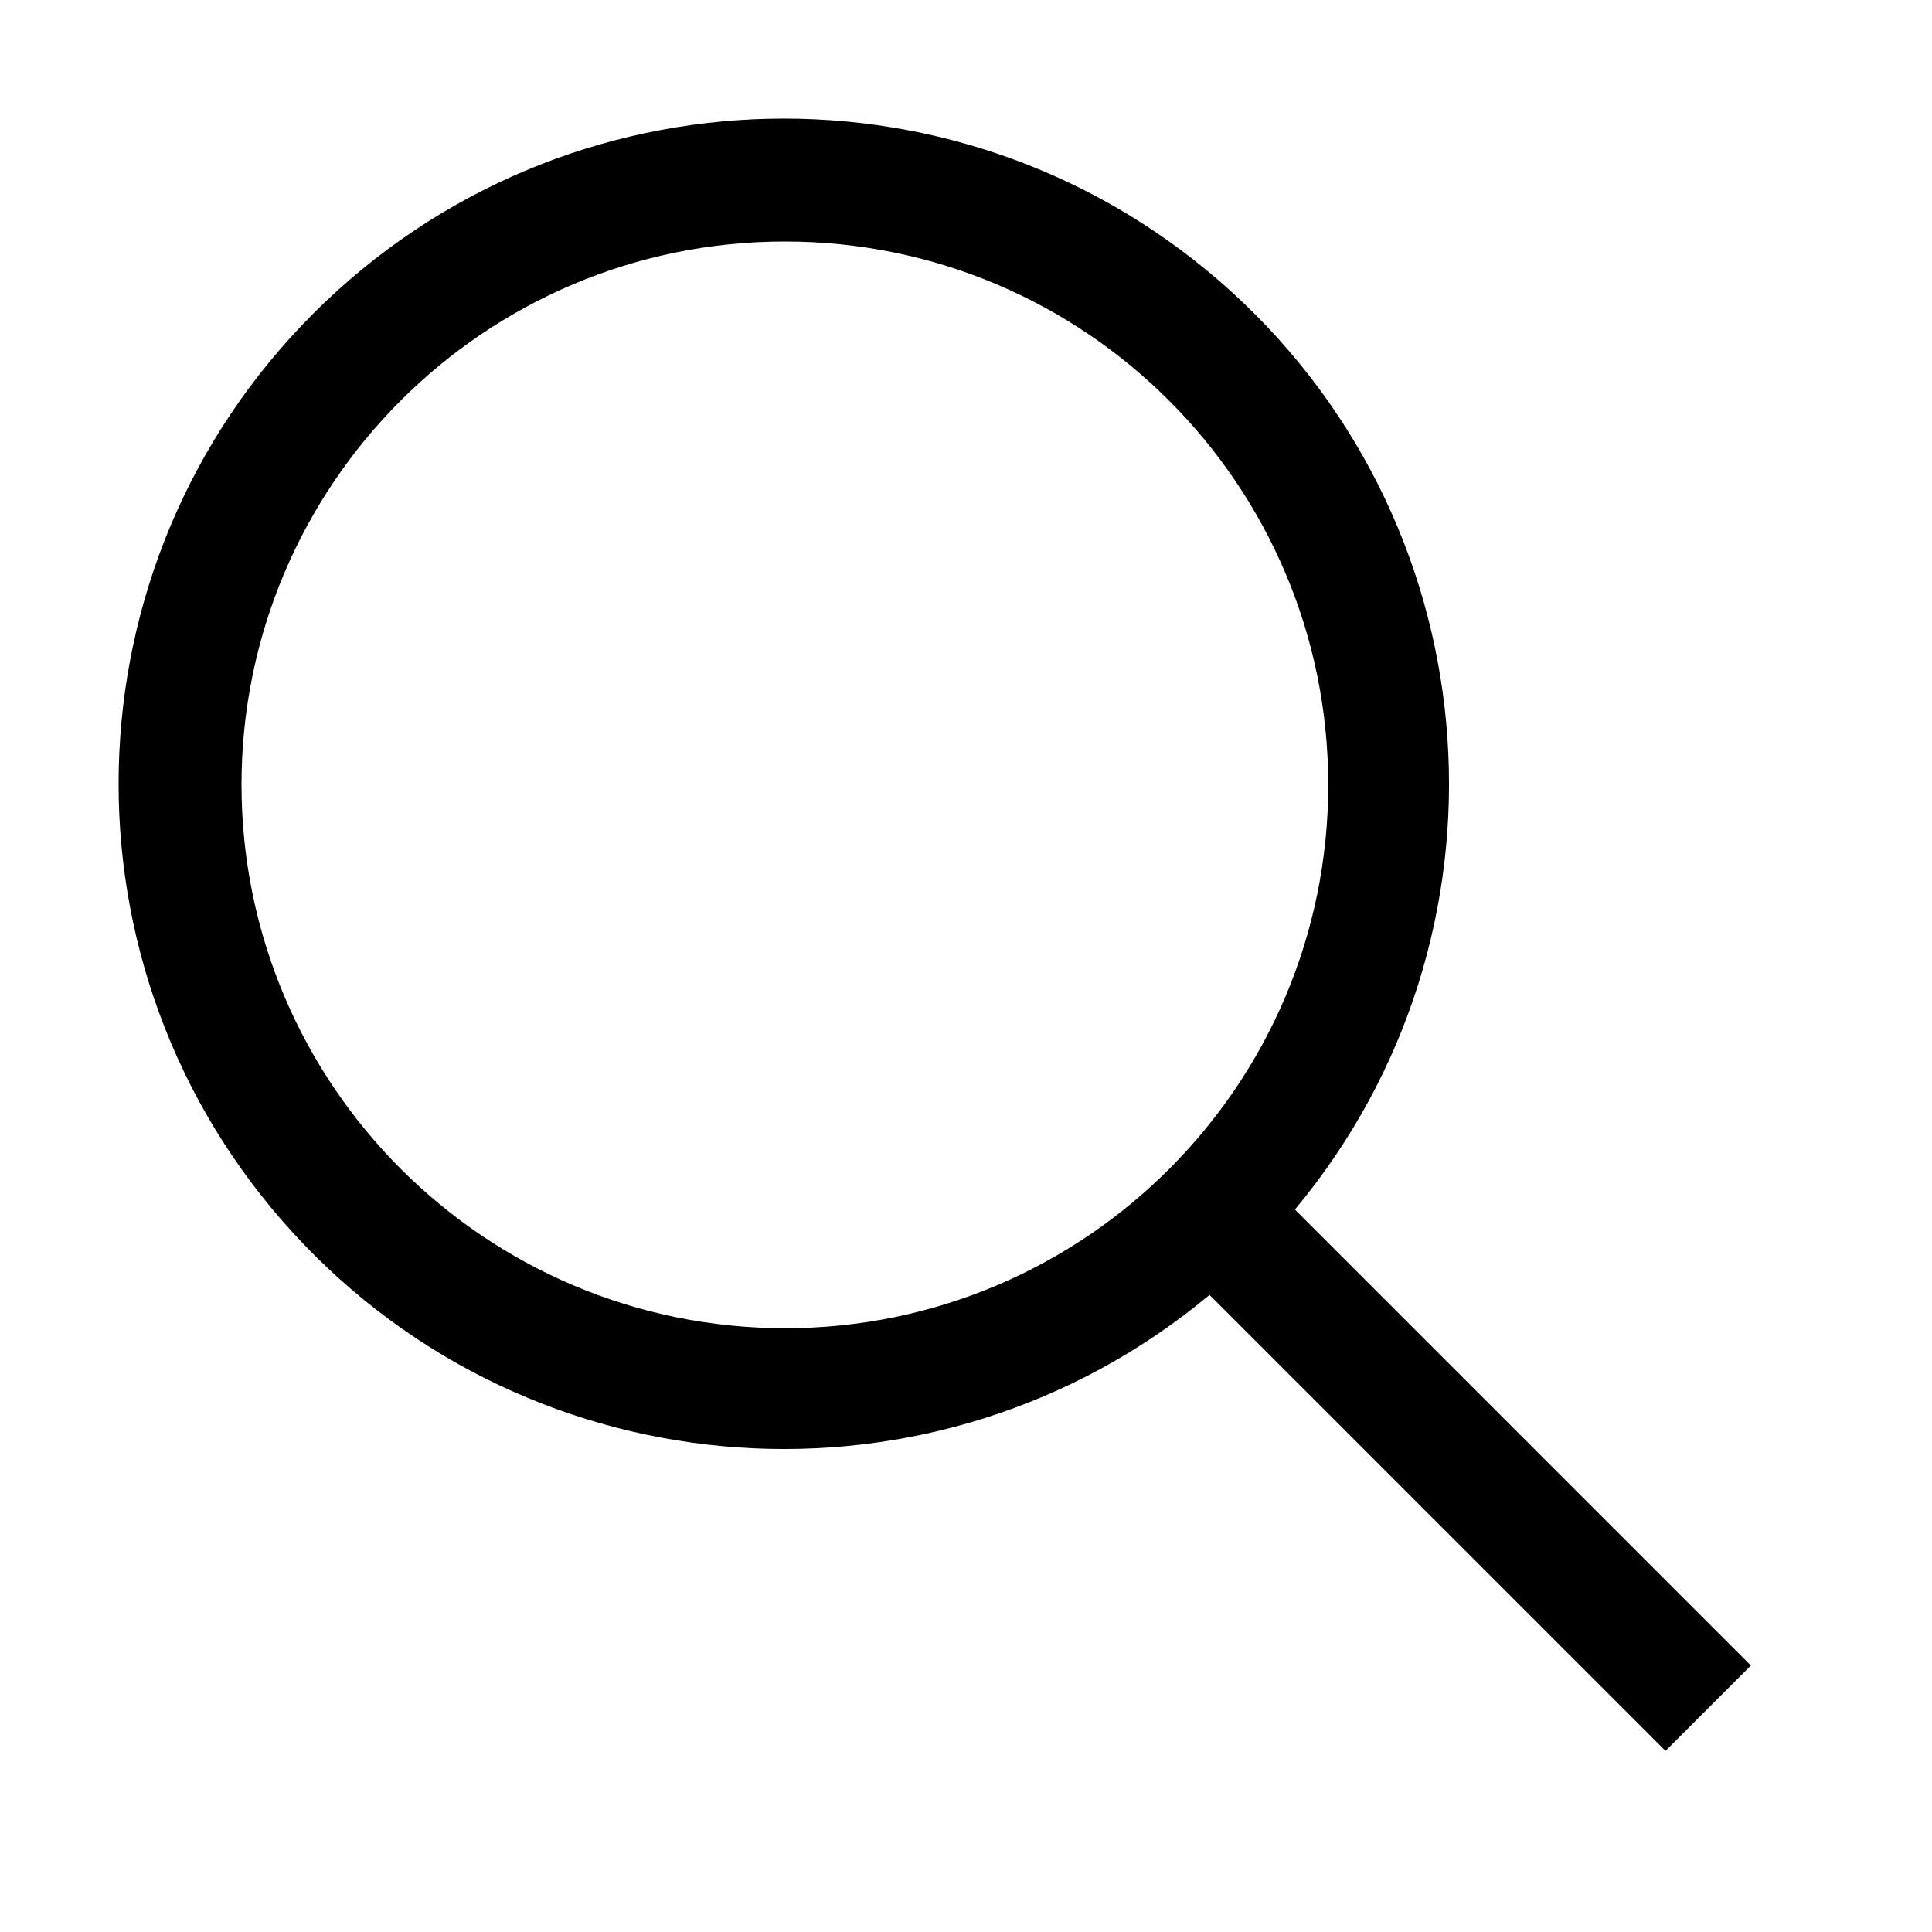
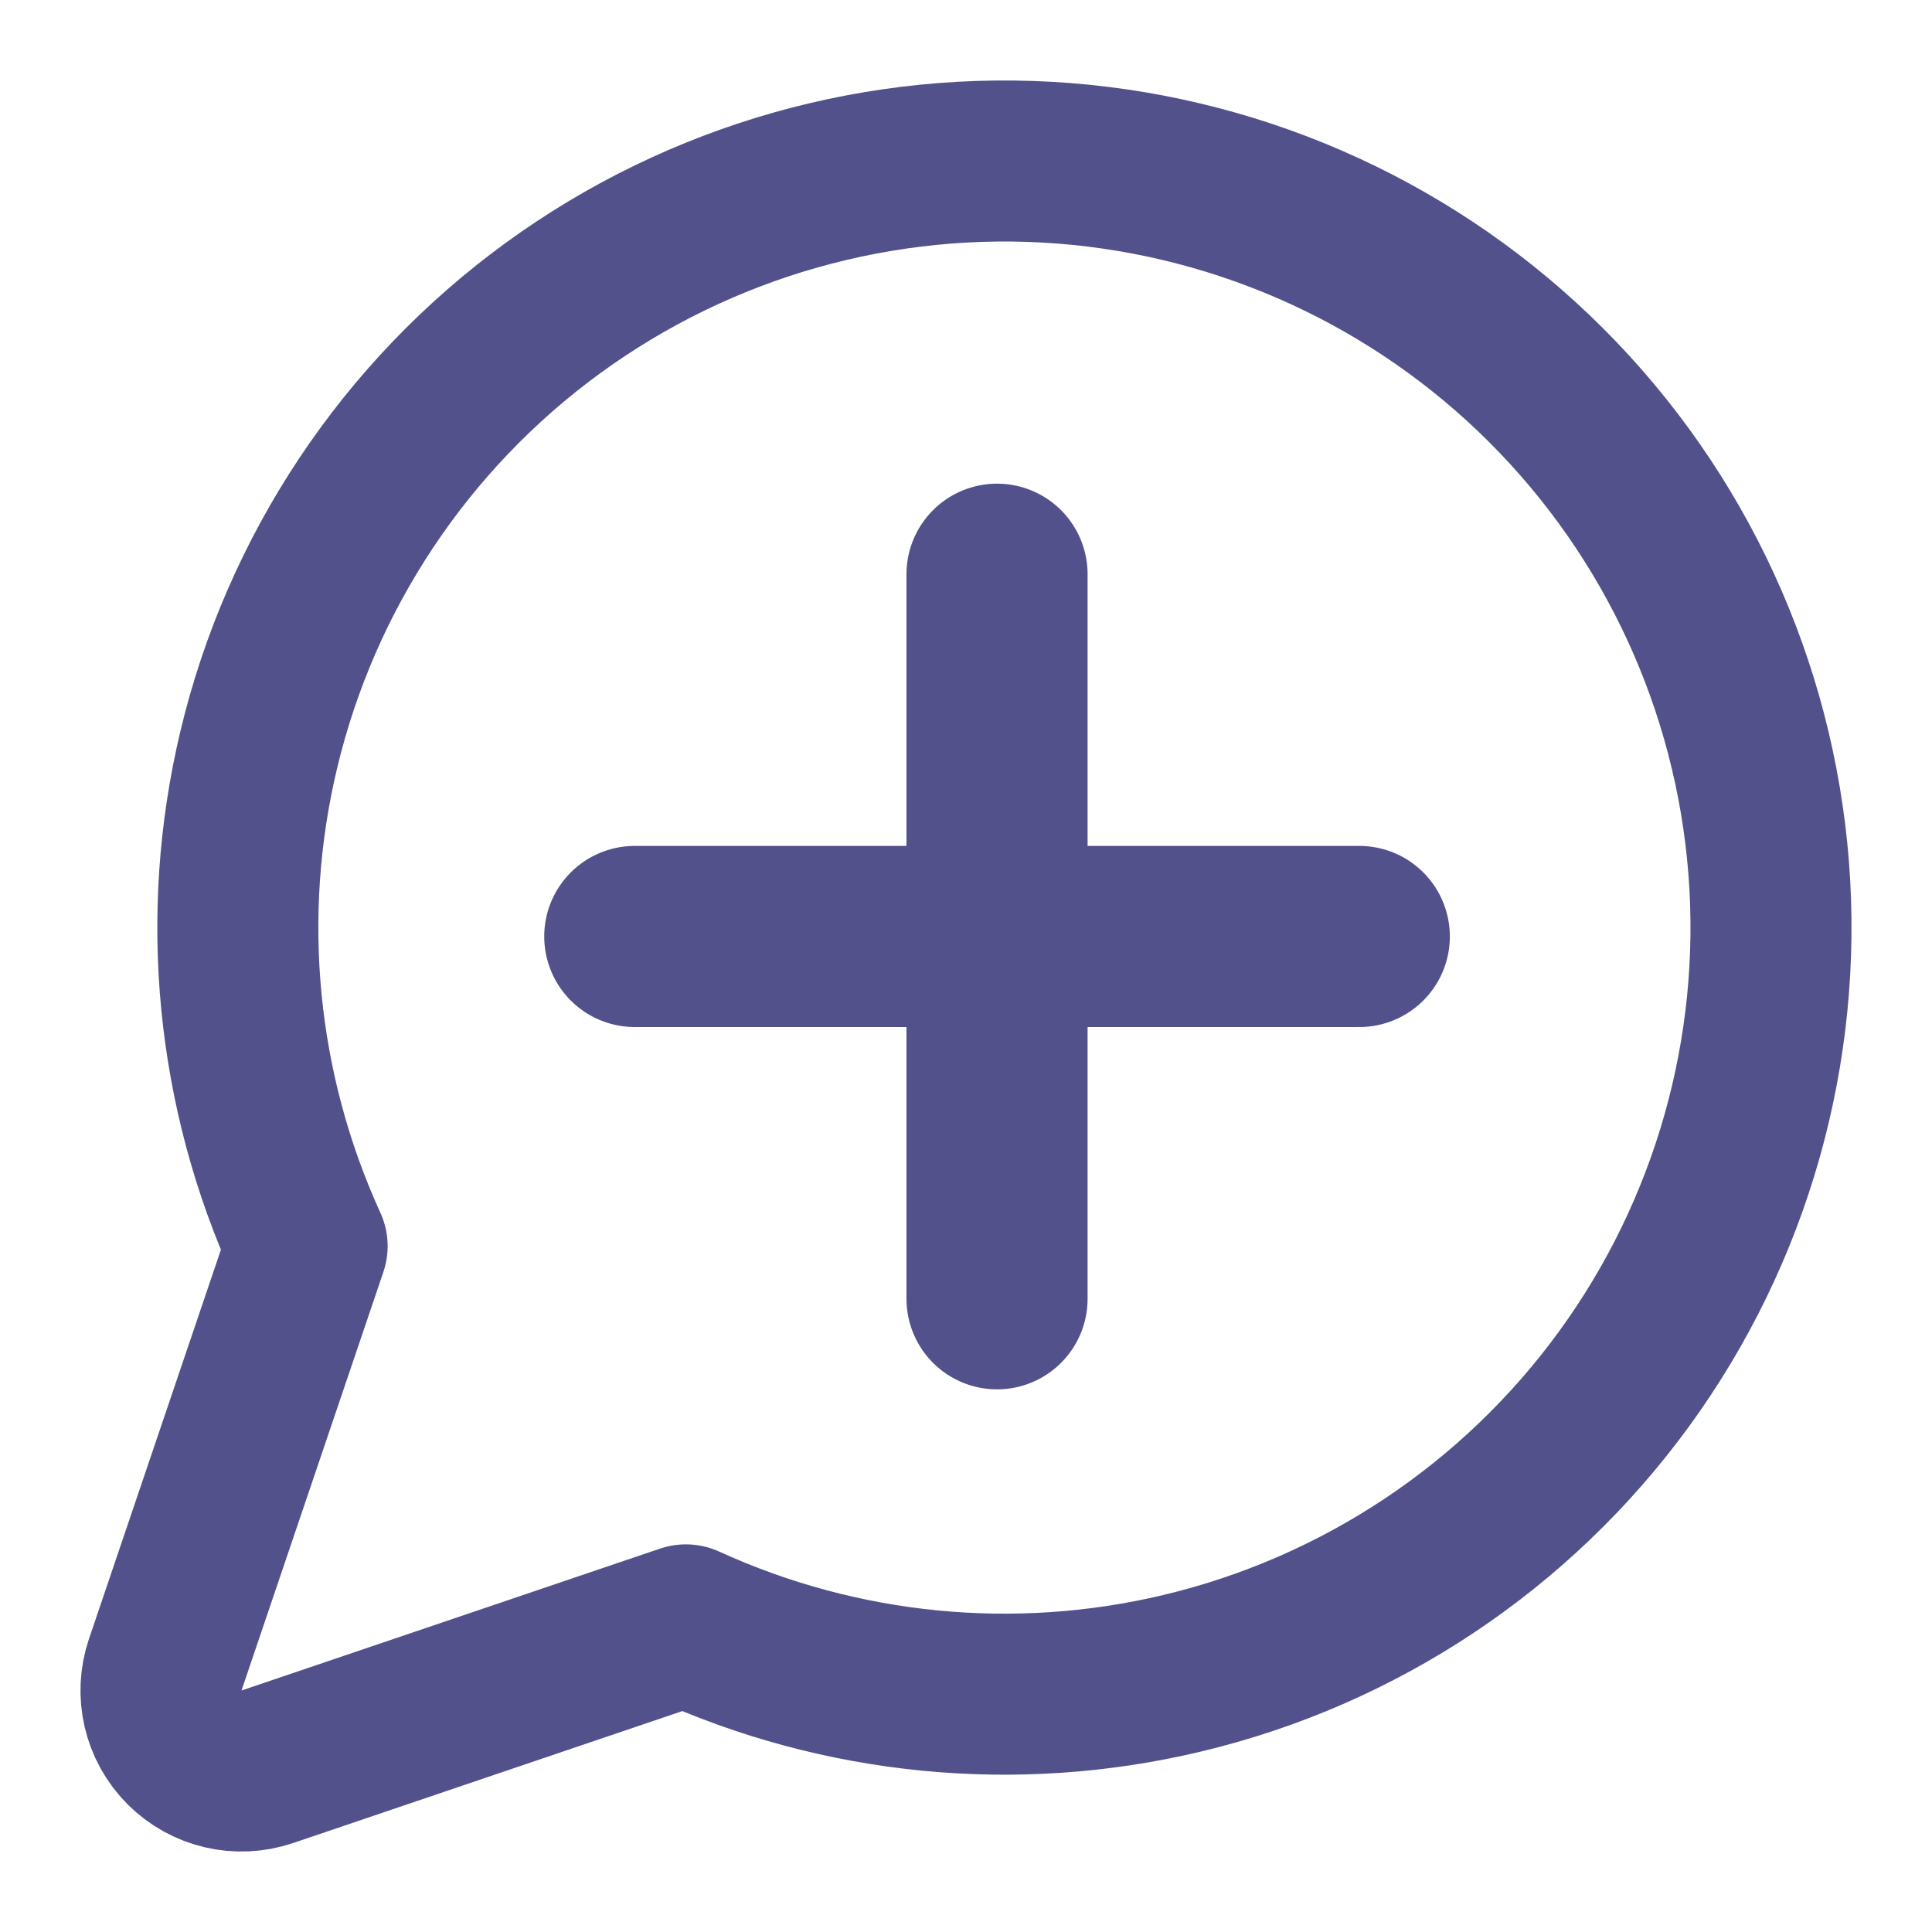
- <svg xmlns="http://www.w3.org/2000/svg" id="icon" width="32" height="32" viewBox="0 0 32 32">
-   <defs>
-     <style>
-       .cls-1 {
-         fill: none;
-       }
-     </style>
-   </defs>
-   <path d="M29,27.586l-7.552-7.552a11.018,11.018,0,1,0-1.414,1.414L27.586,29ZM4,13a9,9,0,1,1,9,9A9.01,9.01,0,0,1,4,13Z" transform="translate(0 0)" />
-   <rect id="_Transparent_Rectangle_" data-name="&lt;Transparent Rectangle&gt;" class="cls-1" width="32" height="32" />
+ <svg xmlns="http://www.w3.org/2000/svg" width="32" height="32" viewBox="0 0 32 32" fill="none">
+   <g id="Agregar chats">
+     <g id="Agregar a Chats">
+       <path id="Line 5" d="M16.514 9.511V21.512" stroke="#53518C" stroke-width="3" stroke-linecap="round" />
+       <path id="Line 6" d="M22.514 15.511L10.514 15.511" stroke="#53518C" stroke-width="3" stroke-linecap="round" />
+       <path id="Vector" d="M2.737 27.572C2.574 28.053 2.698 28.584 3.057 28.943C3.416 29.302 3.947 29.426 4.428 29.263L11.36 26.913C13.928 28.086 16.819 28.372 19.575 27.716C22.519 27.016 25.116 25.287 26.898 22.841C28.68 20.395 29.53 17.393 29.295 14.376C29.059 11.359 27.754 8.525 25.614 6.386C23.475 4.246 20.641 2.941 17.624 2.705C14.607 2.47 11.605 3.32 9.159 5.102C6.713 6.884 4.984 9.481 4.284 12.425C3.628 15.181 3.914 18.072 5.087 20.64L2.737 27.572Z" stroke="#53518C" stroke-width="2.667" stroke-linecap="round" stroke-linejoin="round" />
+     </g>
+   </g>
</svg>
